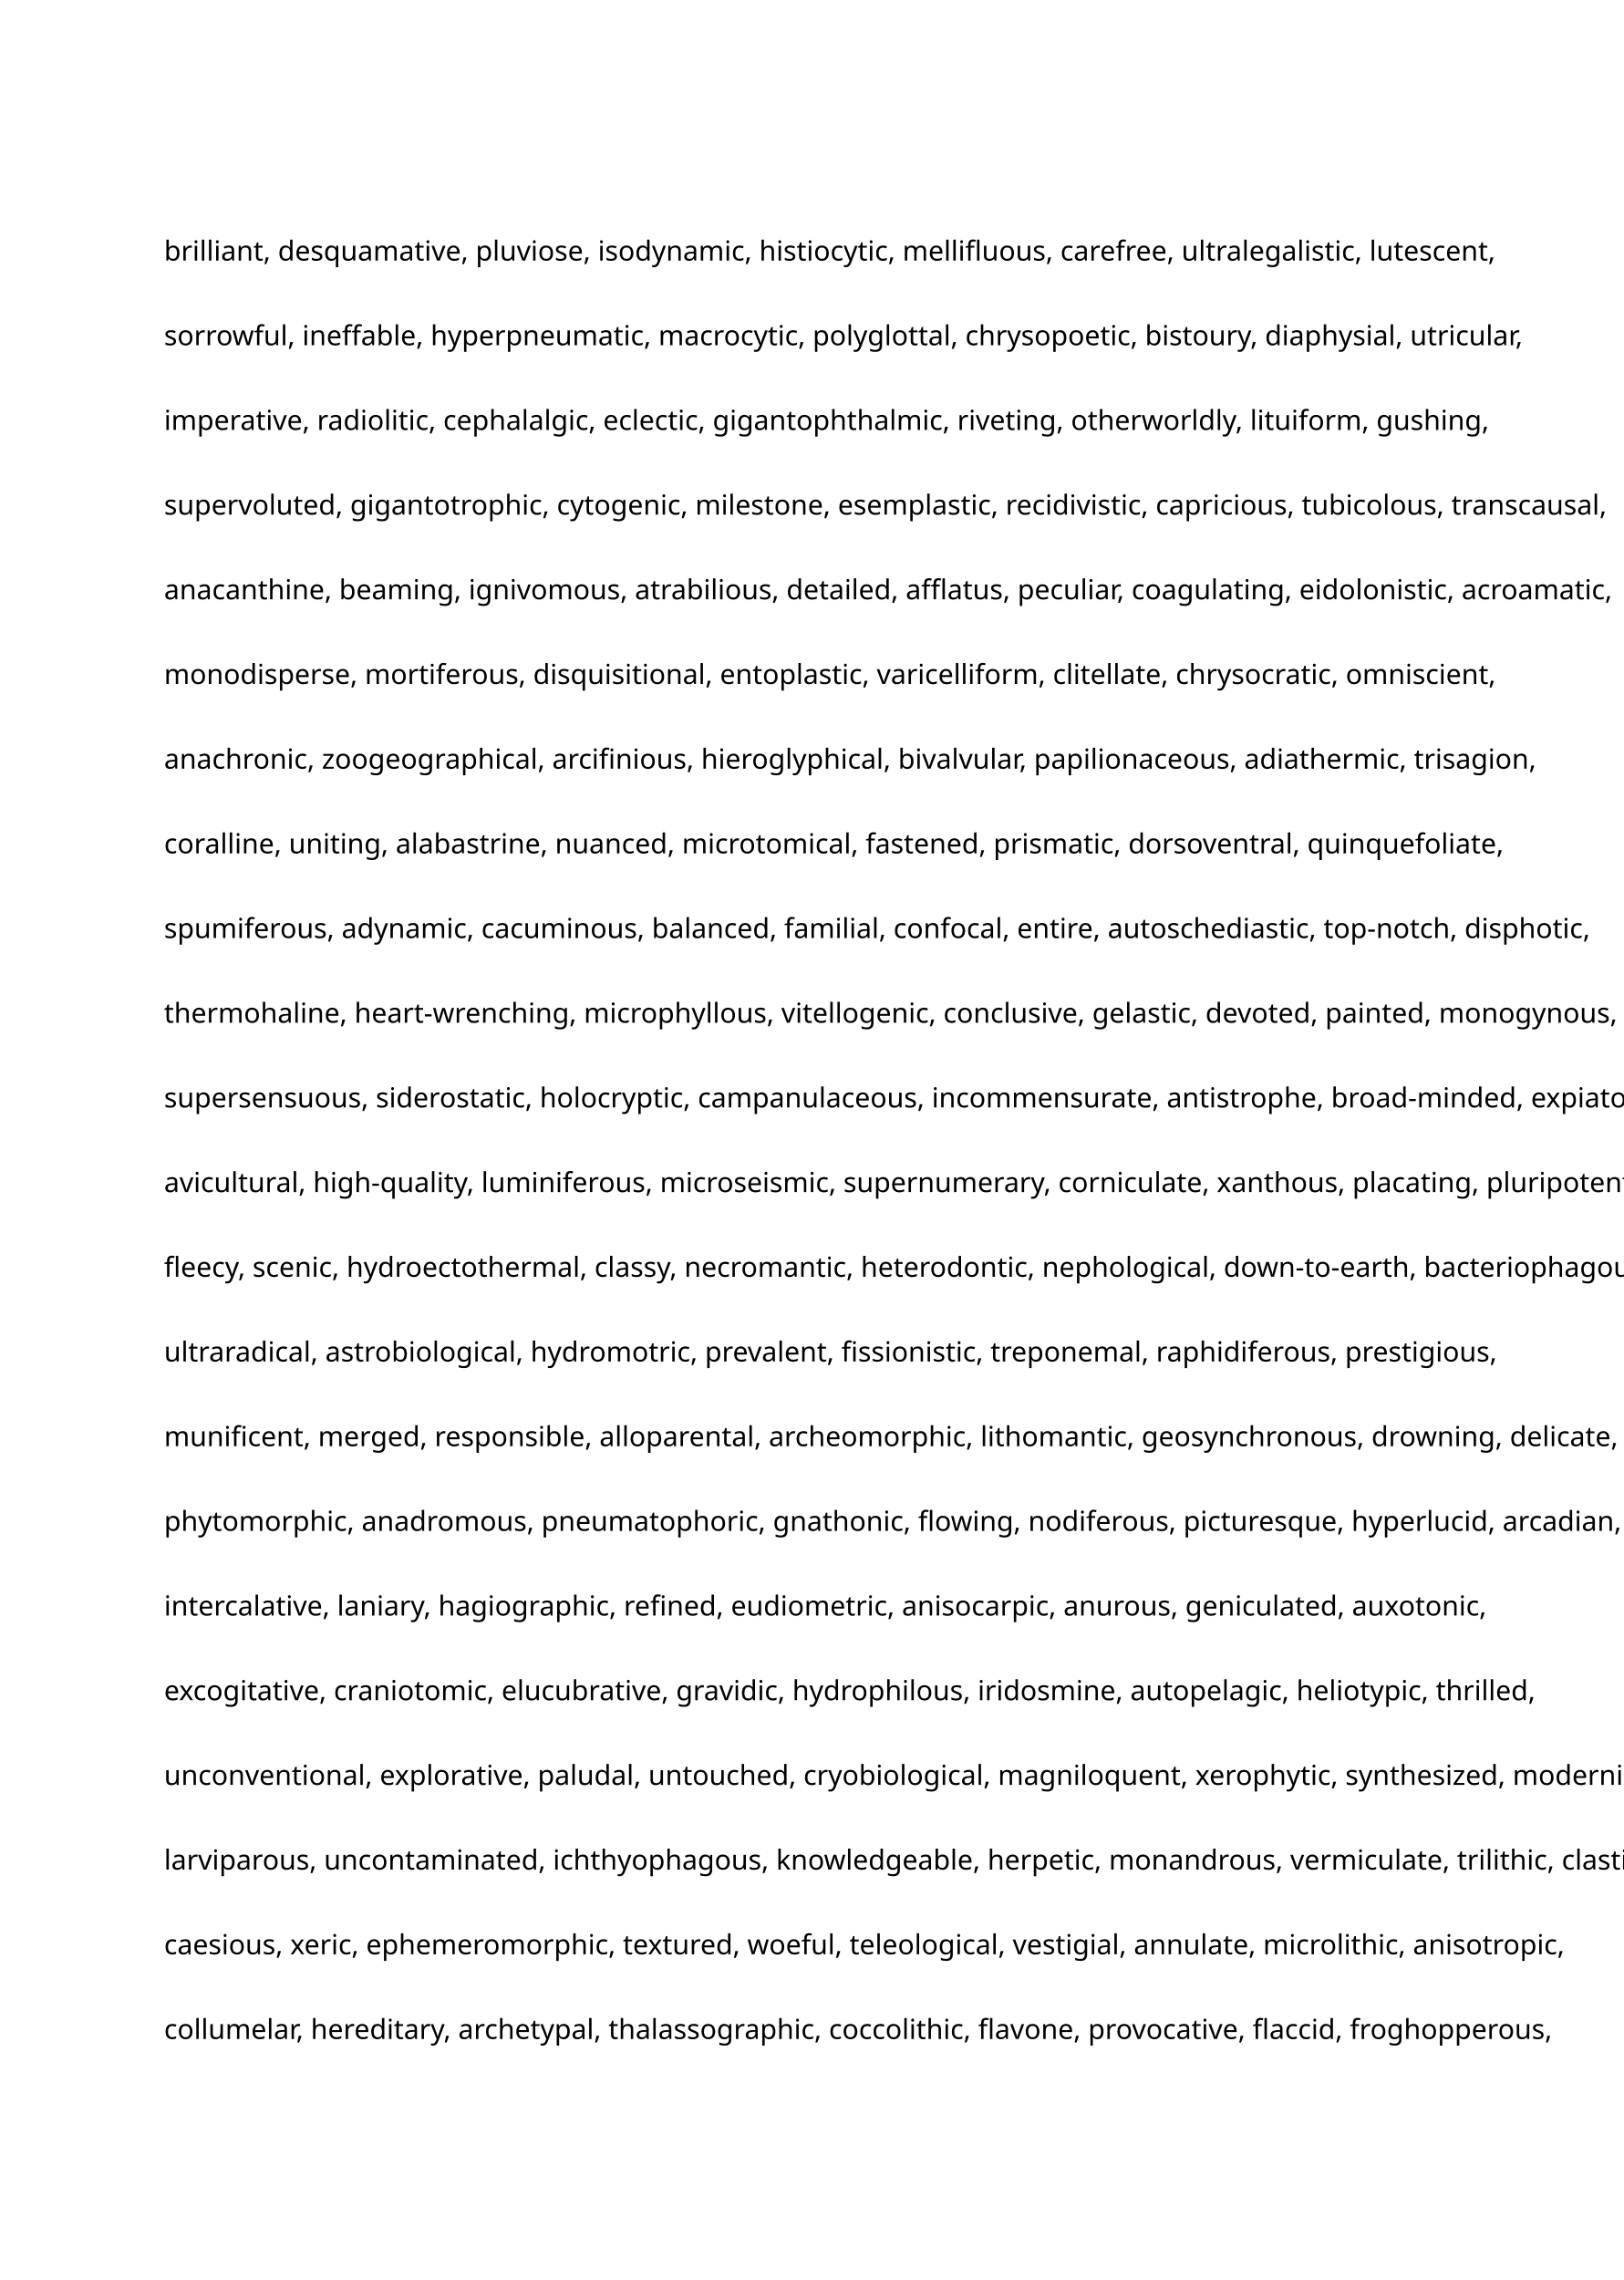
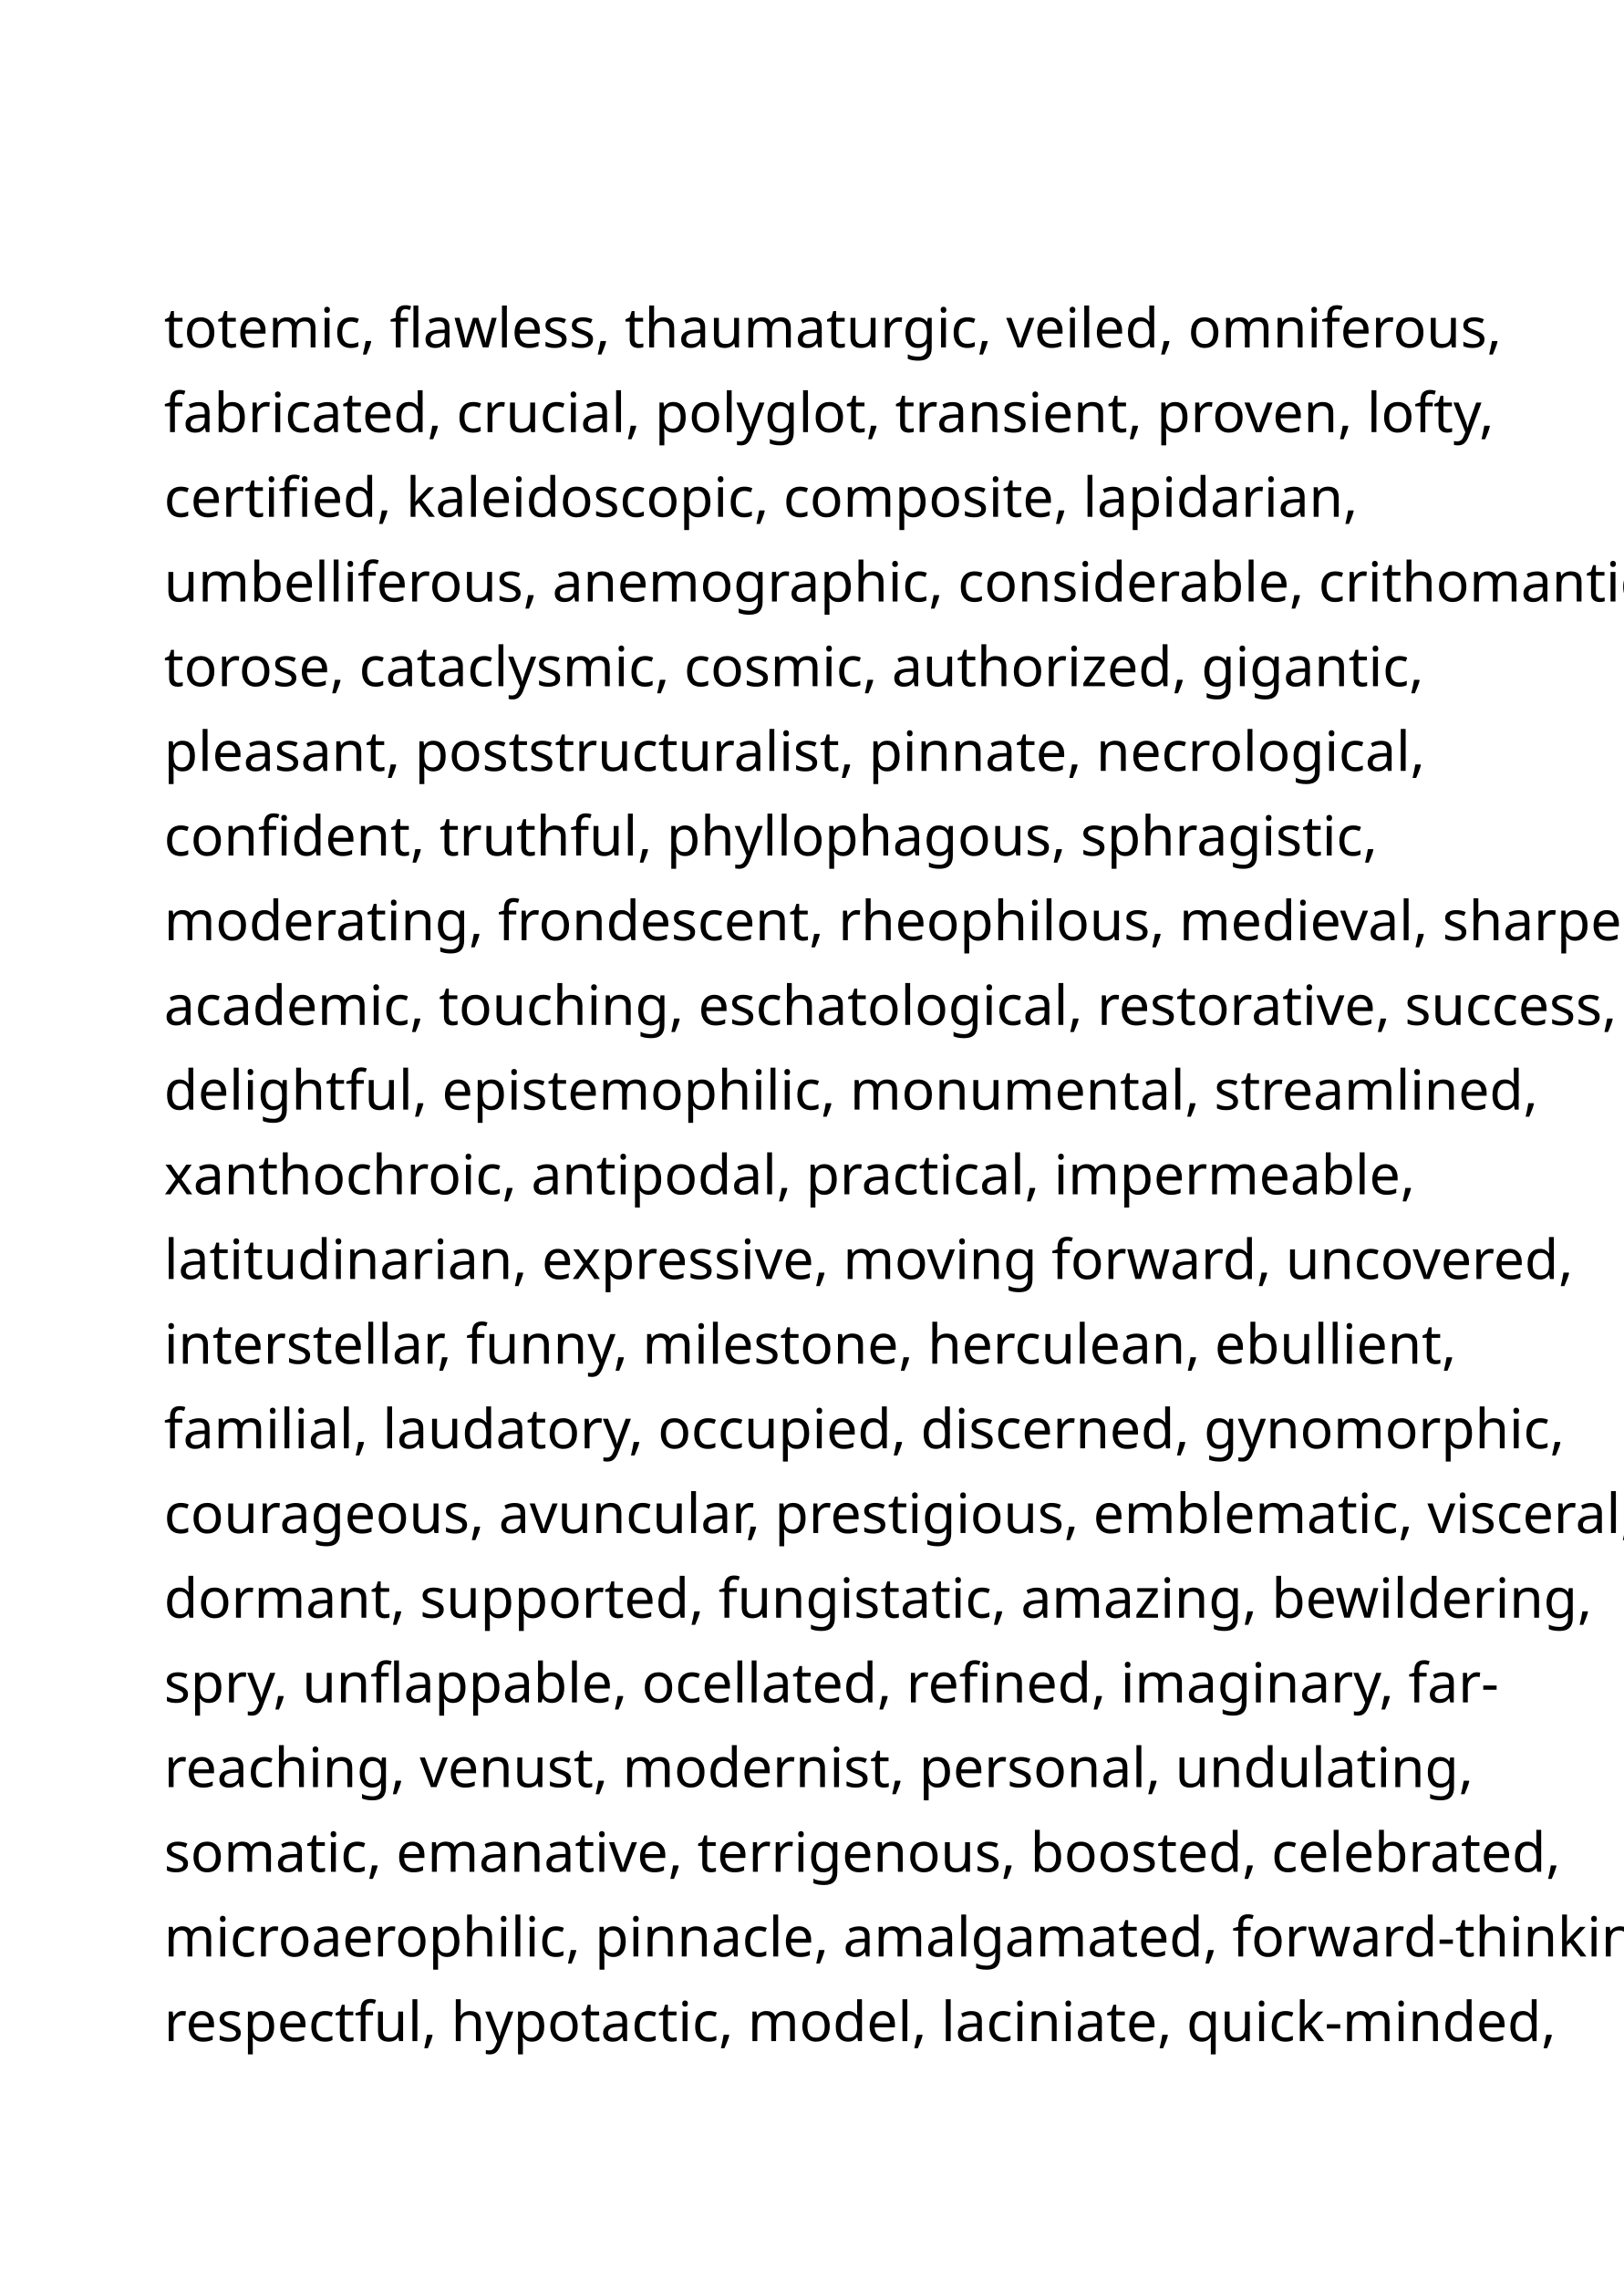
<svg xmlns="http://www.w3.org/2000/svg" baseProfile="tiny" height="525mm" version="1.2" width="374mm">
  <defs />
-   <text font-family="academy engraved let" font-size="18.007pt" x="37.778mm" y="60.0mm">brilliant, desquamative, pluviose, isodynamic, histiocytic, mellifluous, carefree, ultralegalistic, lutescent,</text>
-   <text font-family="academy engraved let" font-size="18.007pt" x="37.778mm" y="79.5mm">sorrowful, ineffable, hyperpneumatic, macrocytic, polyglottal, chrysopoetic, bistoury, diaphysial, utricular,</text>
-   <text font-family="academy engraved let" font-size="18.007pt" x="37.778mm" y="99.0mm">imperative, radiolitic, cephalalgic, eclectic, gigantophthalmic, riveting, otherworldly, lituiform, gushing,</text>
-   <text font-family="academy engraved let" font-size="18.007pt" x="37.778mm" y="118.5mm">supervoluted, gigantotrophic, cytogenic, milestone, esemplastic, recidivistic, capricious, tubicolous, transcausal,</text>
-   <text font-family="academy engraved let" font-size="18.007pt" x="37.778mm" y="138.0mm">anacanthine, beaming, ignivomous, atrabilious, detailed, afflatus, peculiar, coagulating, eidolonistic, acroamatic,</text>
-   <text font-family="academy engraved let" font-size="18.007pt" x="37.778mm" y="157.5mm">monodisperse, mortiferous, disquisitional, entoplastic, varicelliform, clitellate, chrysocratic, omniscient,</text>
-   <text font-family="academy engraved let" font-size="18.007pt" x="37.778mm" y="177.0mm">anachronic, zoogeographical, arcifinious, hieroglyphical, bivalvular, papilionaceous, adiathermic, trisagion,</text>
-   <text font-family="academy engraved let" font-size="18.007pt" x="37.778mm" y="196.5mm">coralline, uniting, alabastrine, nuanced, microtomical, fastened, prismatic, dorsoventral, quinquefoliate,</text>
-   <text font-family="academy engraved let" font-size="18.007pt" x="37.778mm" y="216.0mm">spumiferous, adynamic, cacuminous, balanced, familial, confocal, entire, autoschediastic, top-notch, disphotic,</text>
-   <text font-family="academy engraved let" font-size="18.007pt" x="37.778mm" y="235.5mm">thermohaline, heart-wrenching, microphyllous, vitellogenic, conclusive, gelastic, devoted, painted, monogynous,</text>
-   <text font-family="academy engraved let" font-size="18.007pt" x="37.778mm" y="255.0mm">supersensuous, siderostatic, holocryptic, campanulaceous, incommensurate, antistrophe, broad-minded, expiatory,</text>
-   <text font-family="academy engraved let" font-size="18.007pt" x="37.778mm" y="274.5mm">avicultural, high-quality, luminiferous, microseismic, supernumerary, corniculate, xanthous, placating, pluripotent,</text>
-   <text font-family="academy engraved let" font-size="18.007pt" x="37.778mm" y="294.0mm">fleecy, scenic, hydroectothermal, classy, necromantic, heterodontic, nephological, down-to-earth, bacteriophagous,</text>
-   <text font-family="academy engraved let" font-size="18.007pt" x="37.778mm" y="313.5mm">ultraradical, astrobiological, hydromotric, prevalent, fissionistic, treponemal, raphidiferous, prestigious,</text>
-   <text font-family="academy engraved let" font-size="18.007pt" x="37.778mm" y="333.0mm">munificent, merged, responsible, alloparental, archeomorphic, lithomantic, geosynchronous, drowning, delicate,</text>
-   <text font-family="academy engraved let" font-size="18.007pt" x="37.778mm" y="352.5mm">phytomorphic, anadromous, pneumatophoric, gnathonic, flowing, nodiferous, picturesque, hyperlucid, arcadian, tmesis,</text>
-   <text font-family="academy engraved let" font-size="18.007pt" x="37.778mm" y="372.0mm">intercalative, laniary, hagiographic, refined, eudiometric, anisocarpic, anurous, geniculated, auxotonic,</text>
-   <text font-family="academy engraved let" font-size="18.007pt" x="37.778mm" y="391.5mm">excogitative, craniotomic, elucubrative, gravidic, hydrophilous, iridosmine, autopelagic, heliotypic, thrilled,</text>
-   <text font-family="academy engraved let" font-size="18.007pt" x="37.778mm" y="411.0mm">unconventional, explorative, paludal, untouched, cryobiological, magniloquent, xerophytic, synthesized, modernist,</text>
-   <text font-family="academy engraved let" font-size="18.007pt" x="37.778mm" y="430.5mm">larviparous, uncontaminated, ichthyophagous, knowledgeable, herpetic, monandrous, vermiculate, trilithic, clastic,</text>
-   <text font-family="academy engraved let" font-size="18.007pt" x="37.778mm" y="450.0mm">caesious, xeric, ephemeromorphic, textured, woeful, teleological, vestigial, annulate, microlithic, anisotropic,</text>
-   <text font-family="academy engraved let" font-size="18.007pt" x="37.778mm" y="469.5mm">collumelar, hereditary, archetypal, thalassographic, coccolithic, flavone, provocative, flaccid, froghopperous,</text>
+   <text font-family="Academy Engraved LET" font-size="36.015pt" x="37.778mm" y="80.0mm">totemic, flawless, thaumaturgic, veiled, omniferous,</text>
+   <text font-family="Academy Engraved LET" font-size="36.015pt" x="37.778mm" y="99.5mm">fabricated, crucial, polyglot, transient, proven, lofty,</text>
+   <text font-family="Academy Engraved LET" font-size="36.015pt" x="37.778mm" y="119.0mm">certified, kaleidoscopic, composite, lapidarian,</text>
+   <text font-family="Academy Engraved LET" font-size="36.015pt" x="37.778mm" y="138.5mm">umbelliferous, anemographic, considerable, crithomantic,</text>
+   <text font-family="Academy Engraved LET" font-size="36.015pt" x="37.778mm" y="158.0mm">torose, cataclysmic, cosmic, authorized, gigantic,</text>
+   <text font-family="Academy Engraved LET" font-size="36.015pt" x="37.778mm" y="177.5mm">pleasant, poststructuralist, pinnate, necrological,</text>
+   <text font-family="Academy Engraved LET" font-size="36.015pt" x="37.778mm" y="197.0mm">confident, truthful, phyllophagous, sphragistic,</text>
+   <text font-family="Academy Engraved LET" font-size="36.015pt" x="37.778mm" y="216.5mm">moderating, frondescent, rheophilous, medieval, sharpened,</text>
+   <text font-family="Academy Engraved LET" font-size="36.015pt" x="37.778mm" y="236.0mm">academic, touching, eschatological, restorative, success,</text>
+   <text font-family="Academy Engraved LET" font-size="36.015pt" x="37.778mm" y="255.5mm">delightful, epistemophilic, monumental, streamlined,</text>
+   <text font-family="Academy Engraved LET" font-size="36.015pt" x="37.778mm" y="275.0mm">xanthochroic, antipodal, practical, impermeable,</text>
+   <text font-family="Academy Engraved LET" font-size="36.015pt" x="37.778mm" y="294.5mm">latitudinarian, expressive, moving forward, uncovered,</text>
+   <text font-family="Academy Engraved LET" font-size="36.015pt" x="37.778mm" y="314.0mm">interstellar, funny, milestone, herculean, ebullient,</text>
+   <text font-family="Academy Engraved LET" font-size="36.015pt" x="37.778mm" y="333.5mm">familial, laudatory, occupied, discerned, gynomorphic,</text>
+   <text font-family="Academy Engraved LET" font-size="36.015pt" x="37.778mm" y="353.0mm">courageous, avuncular, prestigious, emblematic, visceral,</text>
+   <text font-family="Academy Engraved LET" font-size="36.015pt" x="37.778mm" y="372.5mm">dormant, supported, fungistatic, amazing, bewildering,</text>
+   <text font-family="Academy Engraved LET" font-size="36.015pt" x="37.778mm" y="392.0mm">spry, unflappable, ocellated, refined, imaginary, far-</text>
+   <text font-family="Academy Engraved LET" font-size="36.015pt" x="37.778mm" y="411.5mm">reaching, venust, modernist, personal, undulating,</text>
+   <text font-family="Academy Engraved LET" font-size="36.015pt" x="37.778mm" y="431.0mm">somatic, emanative, terrigenous, boosted, celebrated,</text>
+   <text font-family="Academy Engraved LET" font-size="36.015pt" x="37.778mm" y="450.5mm">microaerophilic, pinnacle, amalgamated, forward-thinking,</text>
+   <text font-family="Academy Engraved LET" font-size="36.015pt" x="37.778mm" y="470.0mm">respectful, hypotactic, model, laciniate, quick-minded,</text>
</svg>
